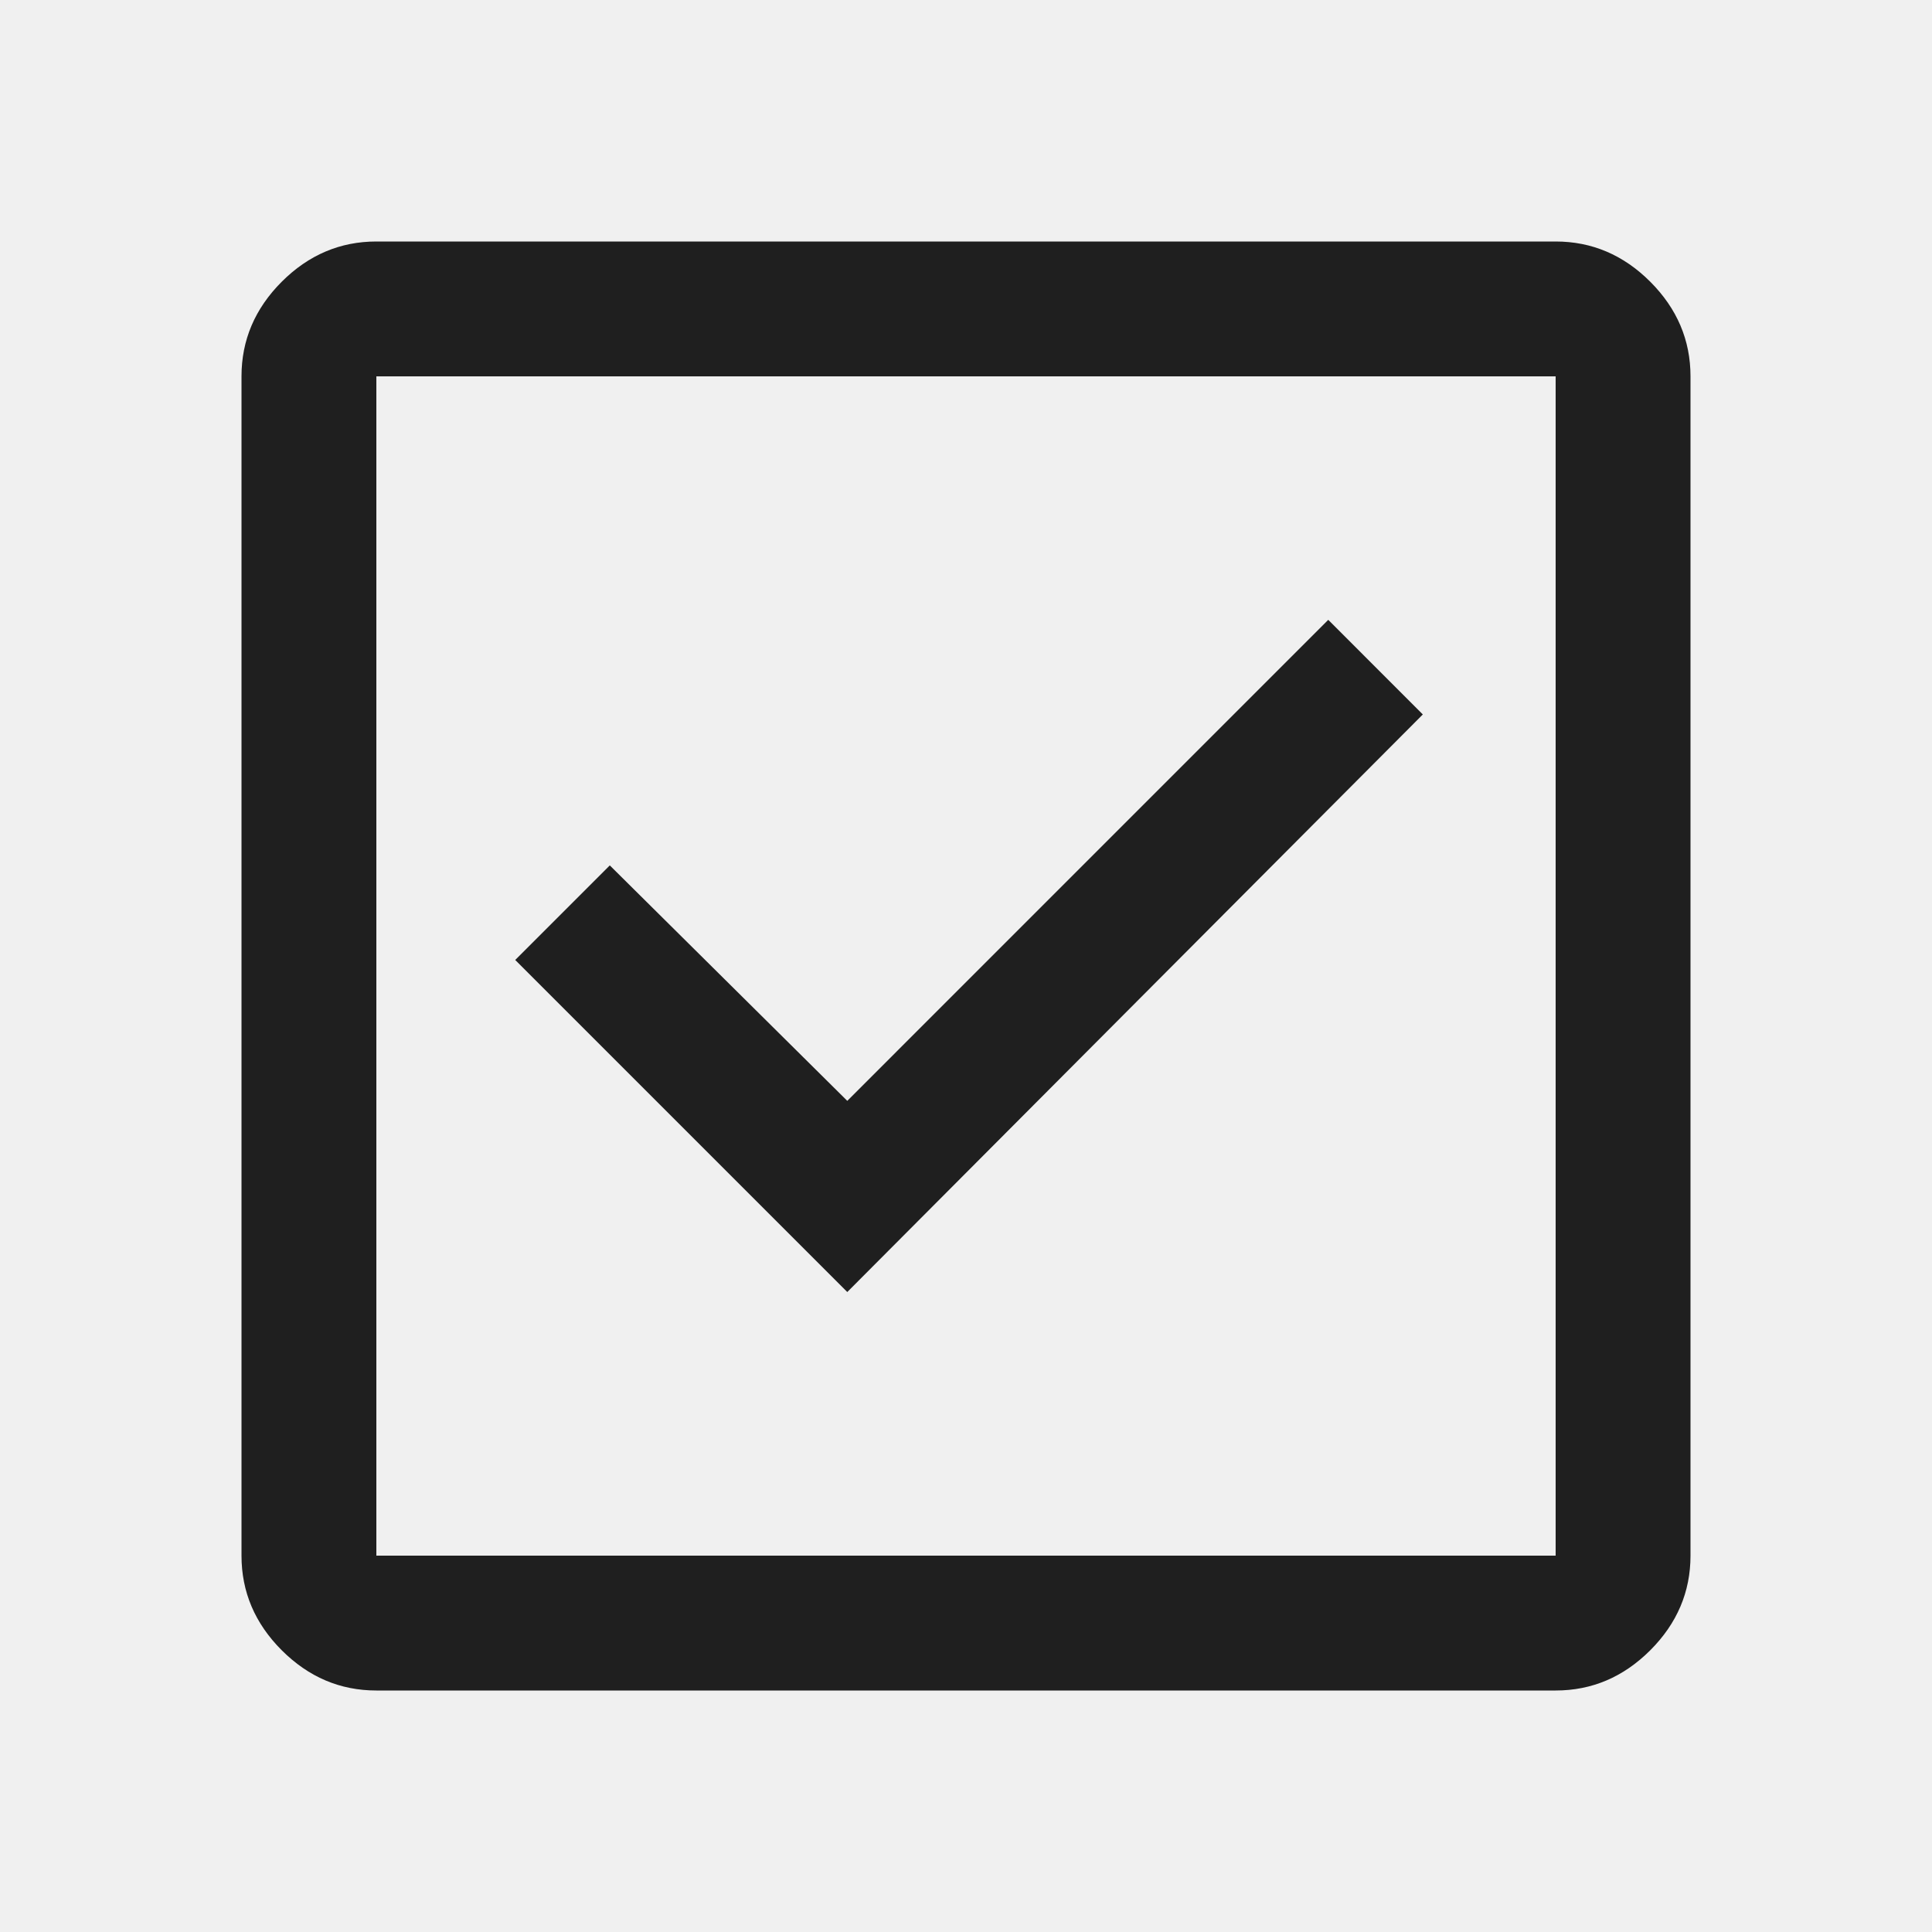
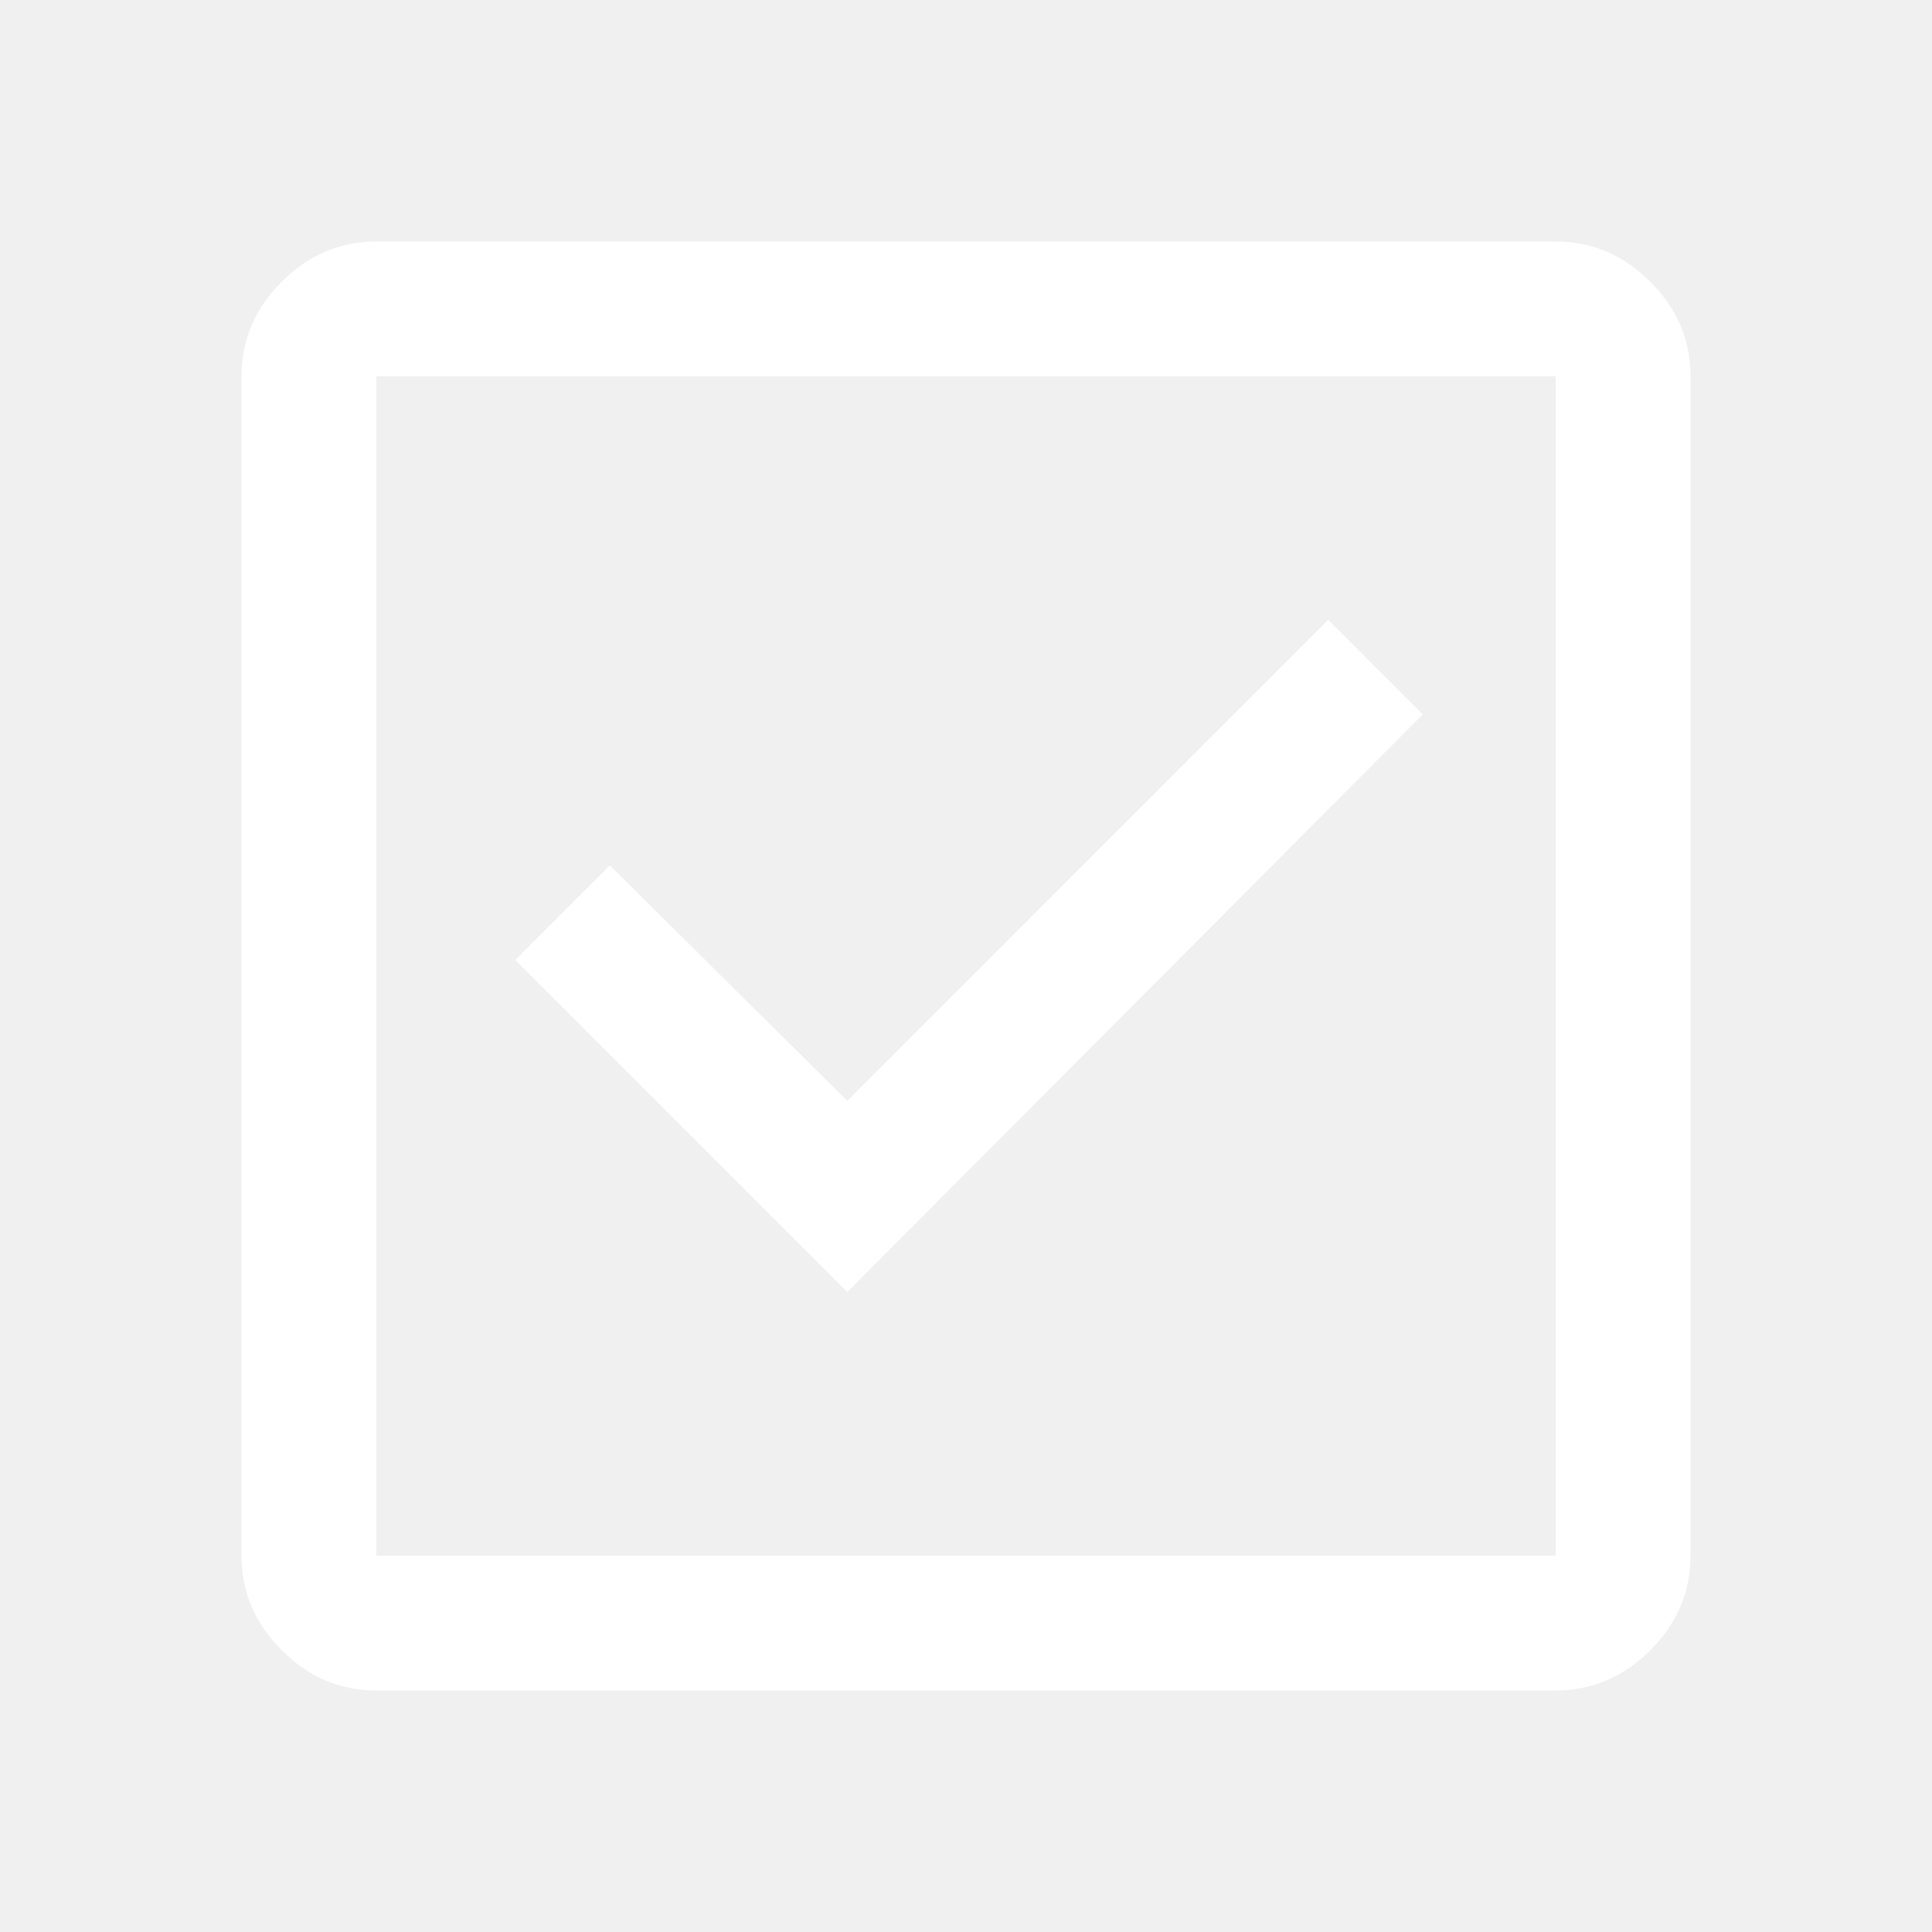
- <svg xmlns="http://www.w3.org/2000/svg" fill="#000000DE" height="36" viewBox="0 0 40 40" width="36">
+ <svg xmlns="http://www.w3.org/2000/svg" fill="#FFFFFF" height="36" viewBox="0 0 40 40" width="36">
  <path d="m17.542 26.75 11.916-11.958-1.958-1.959-9.958 9.959-4.917-4.875-1.958 1.958ZM7.792 35q-1.125 0-1.959-.833Q5 33.333 5 32.208V7.792q0-1.125.833-1.959Q6.667 5 7.792 5h24.416q1.125 0 1.959.833.833.834.833 1.959v24.416q0 1.125-.833 1.959-.834.833-1.959.833Zm0-2.792h24.416V7.792H7.792v24.416Zm0-24.416v24.416V7.792Z" />
</svg>
